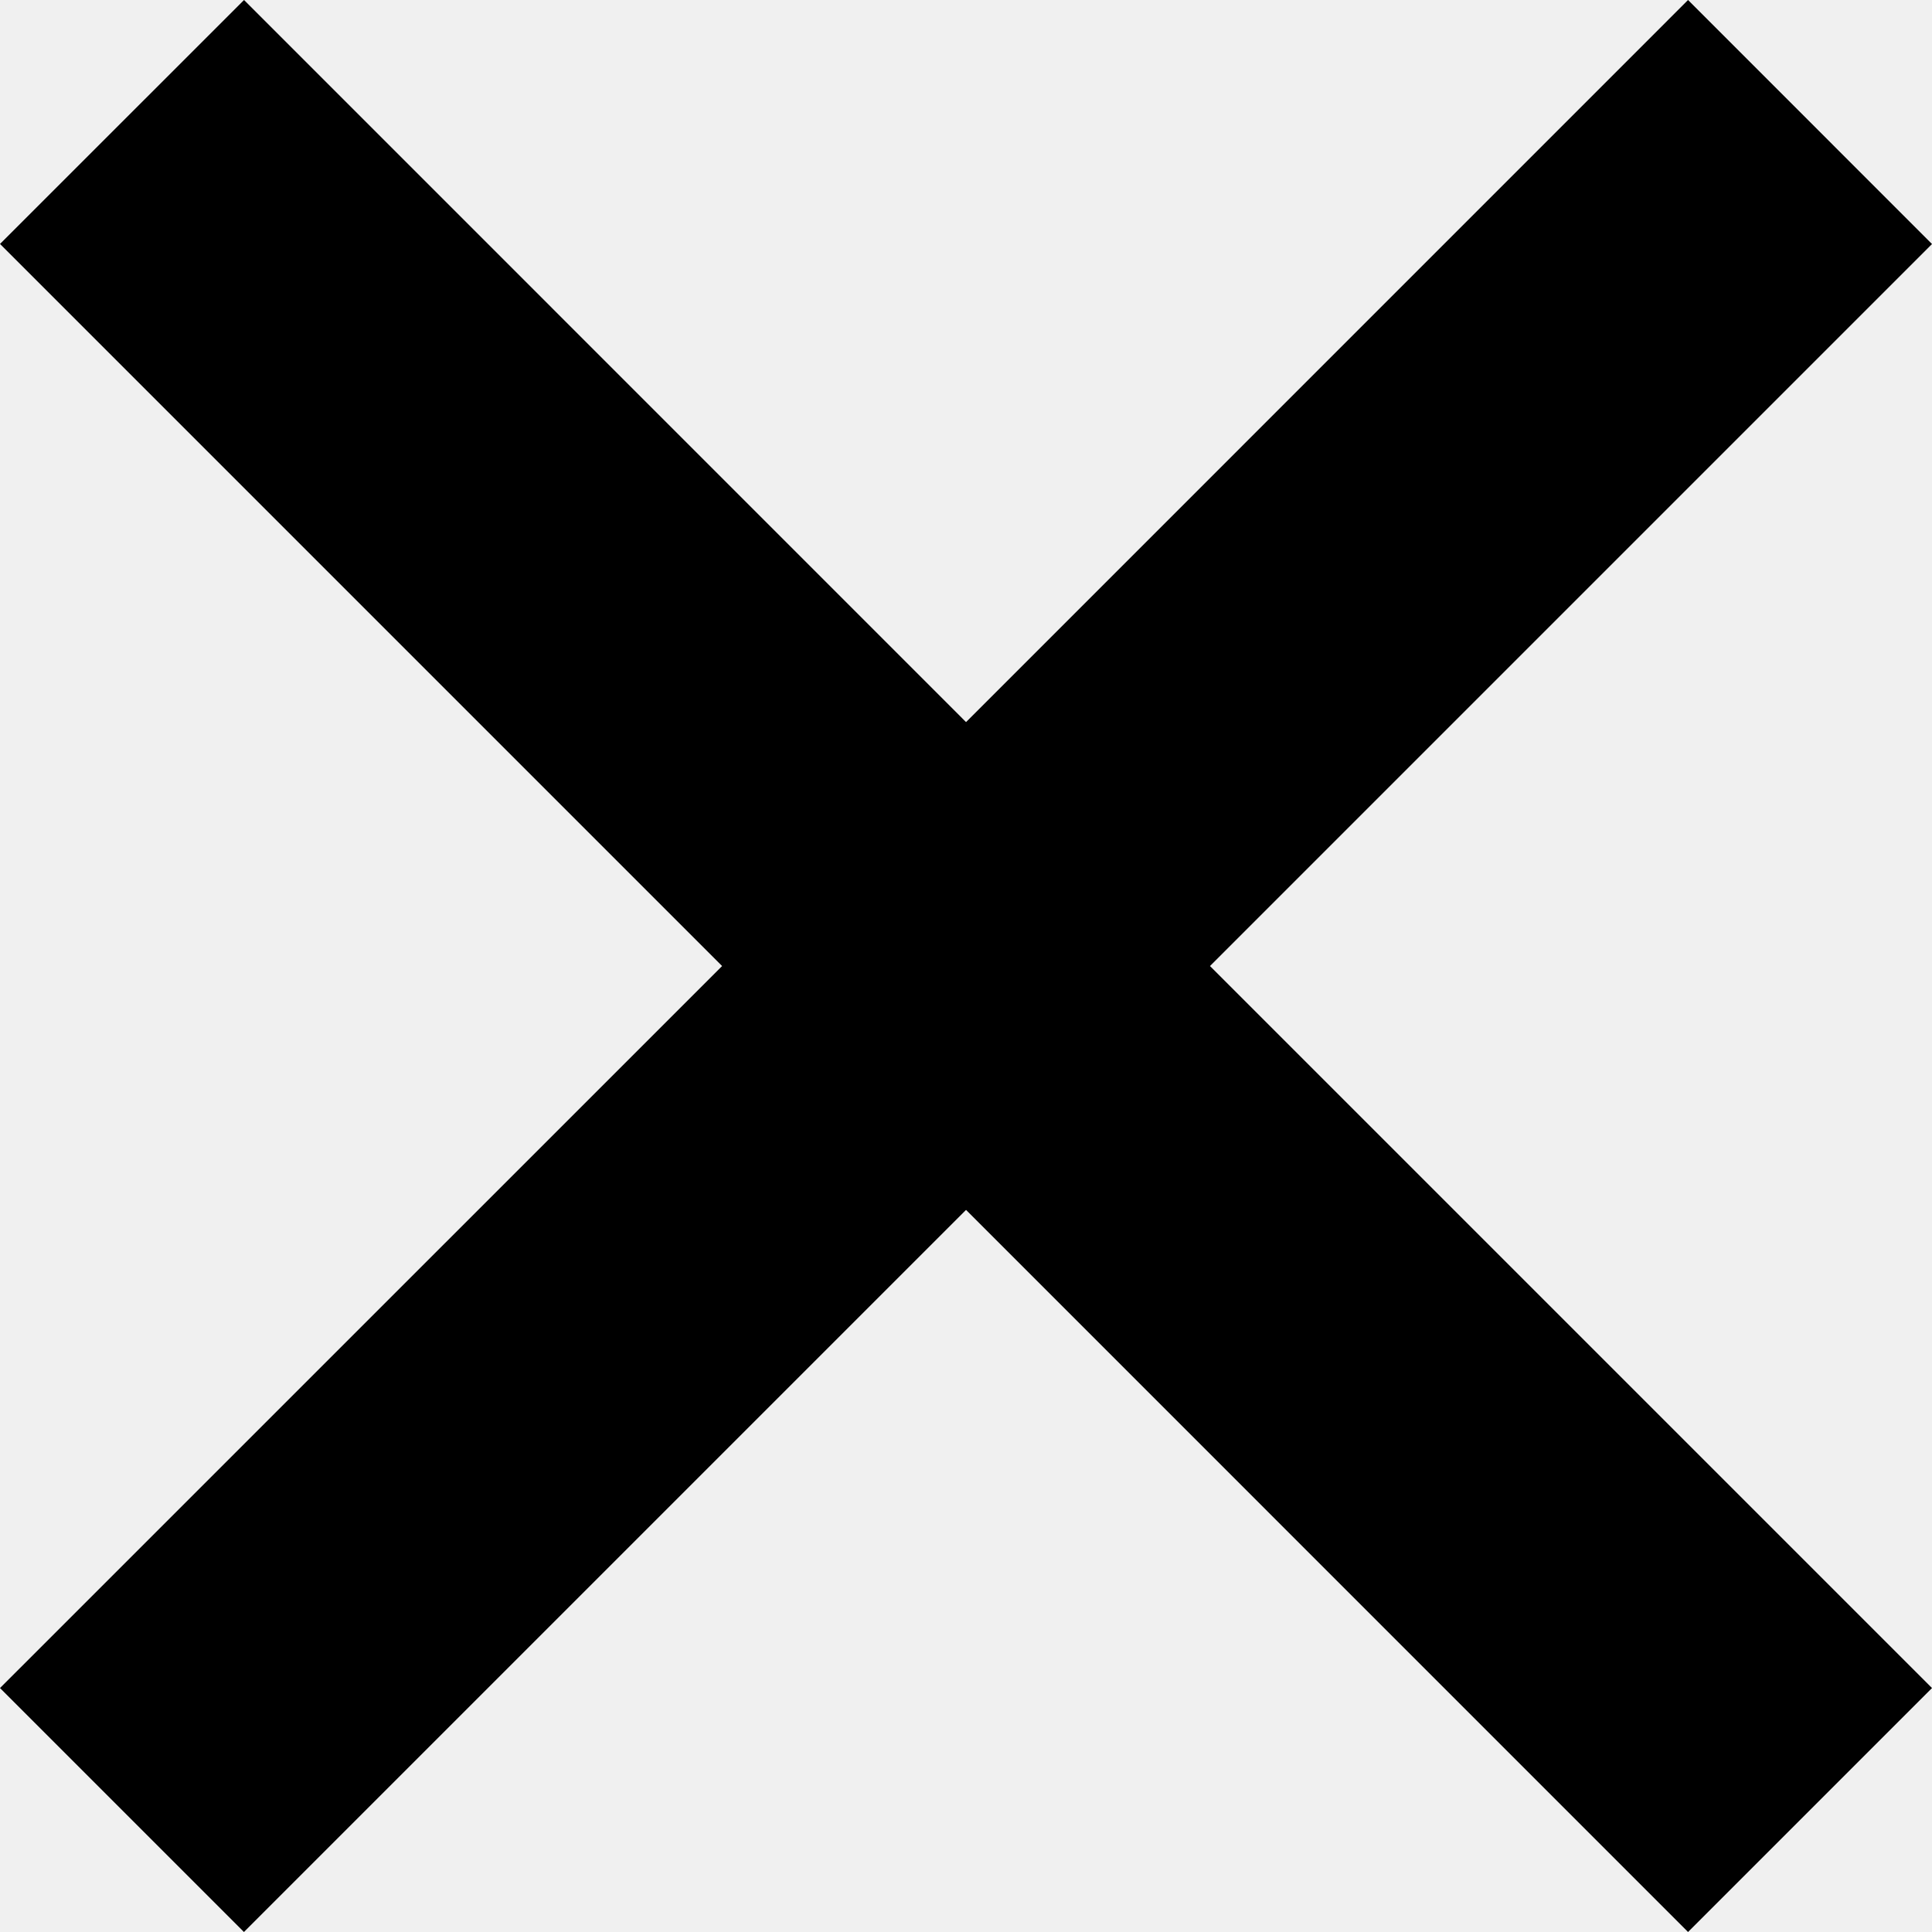
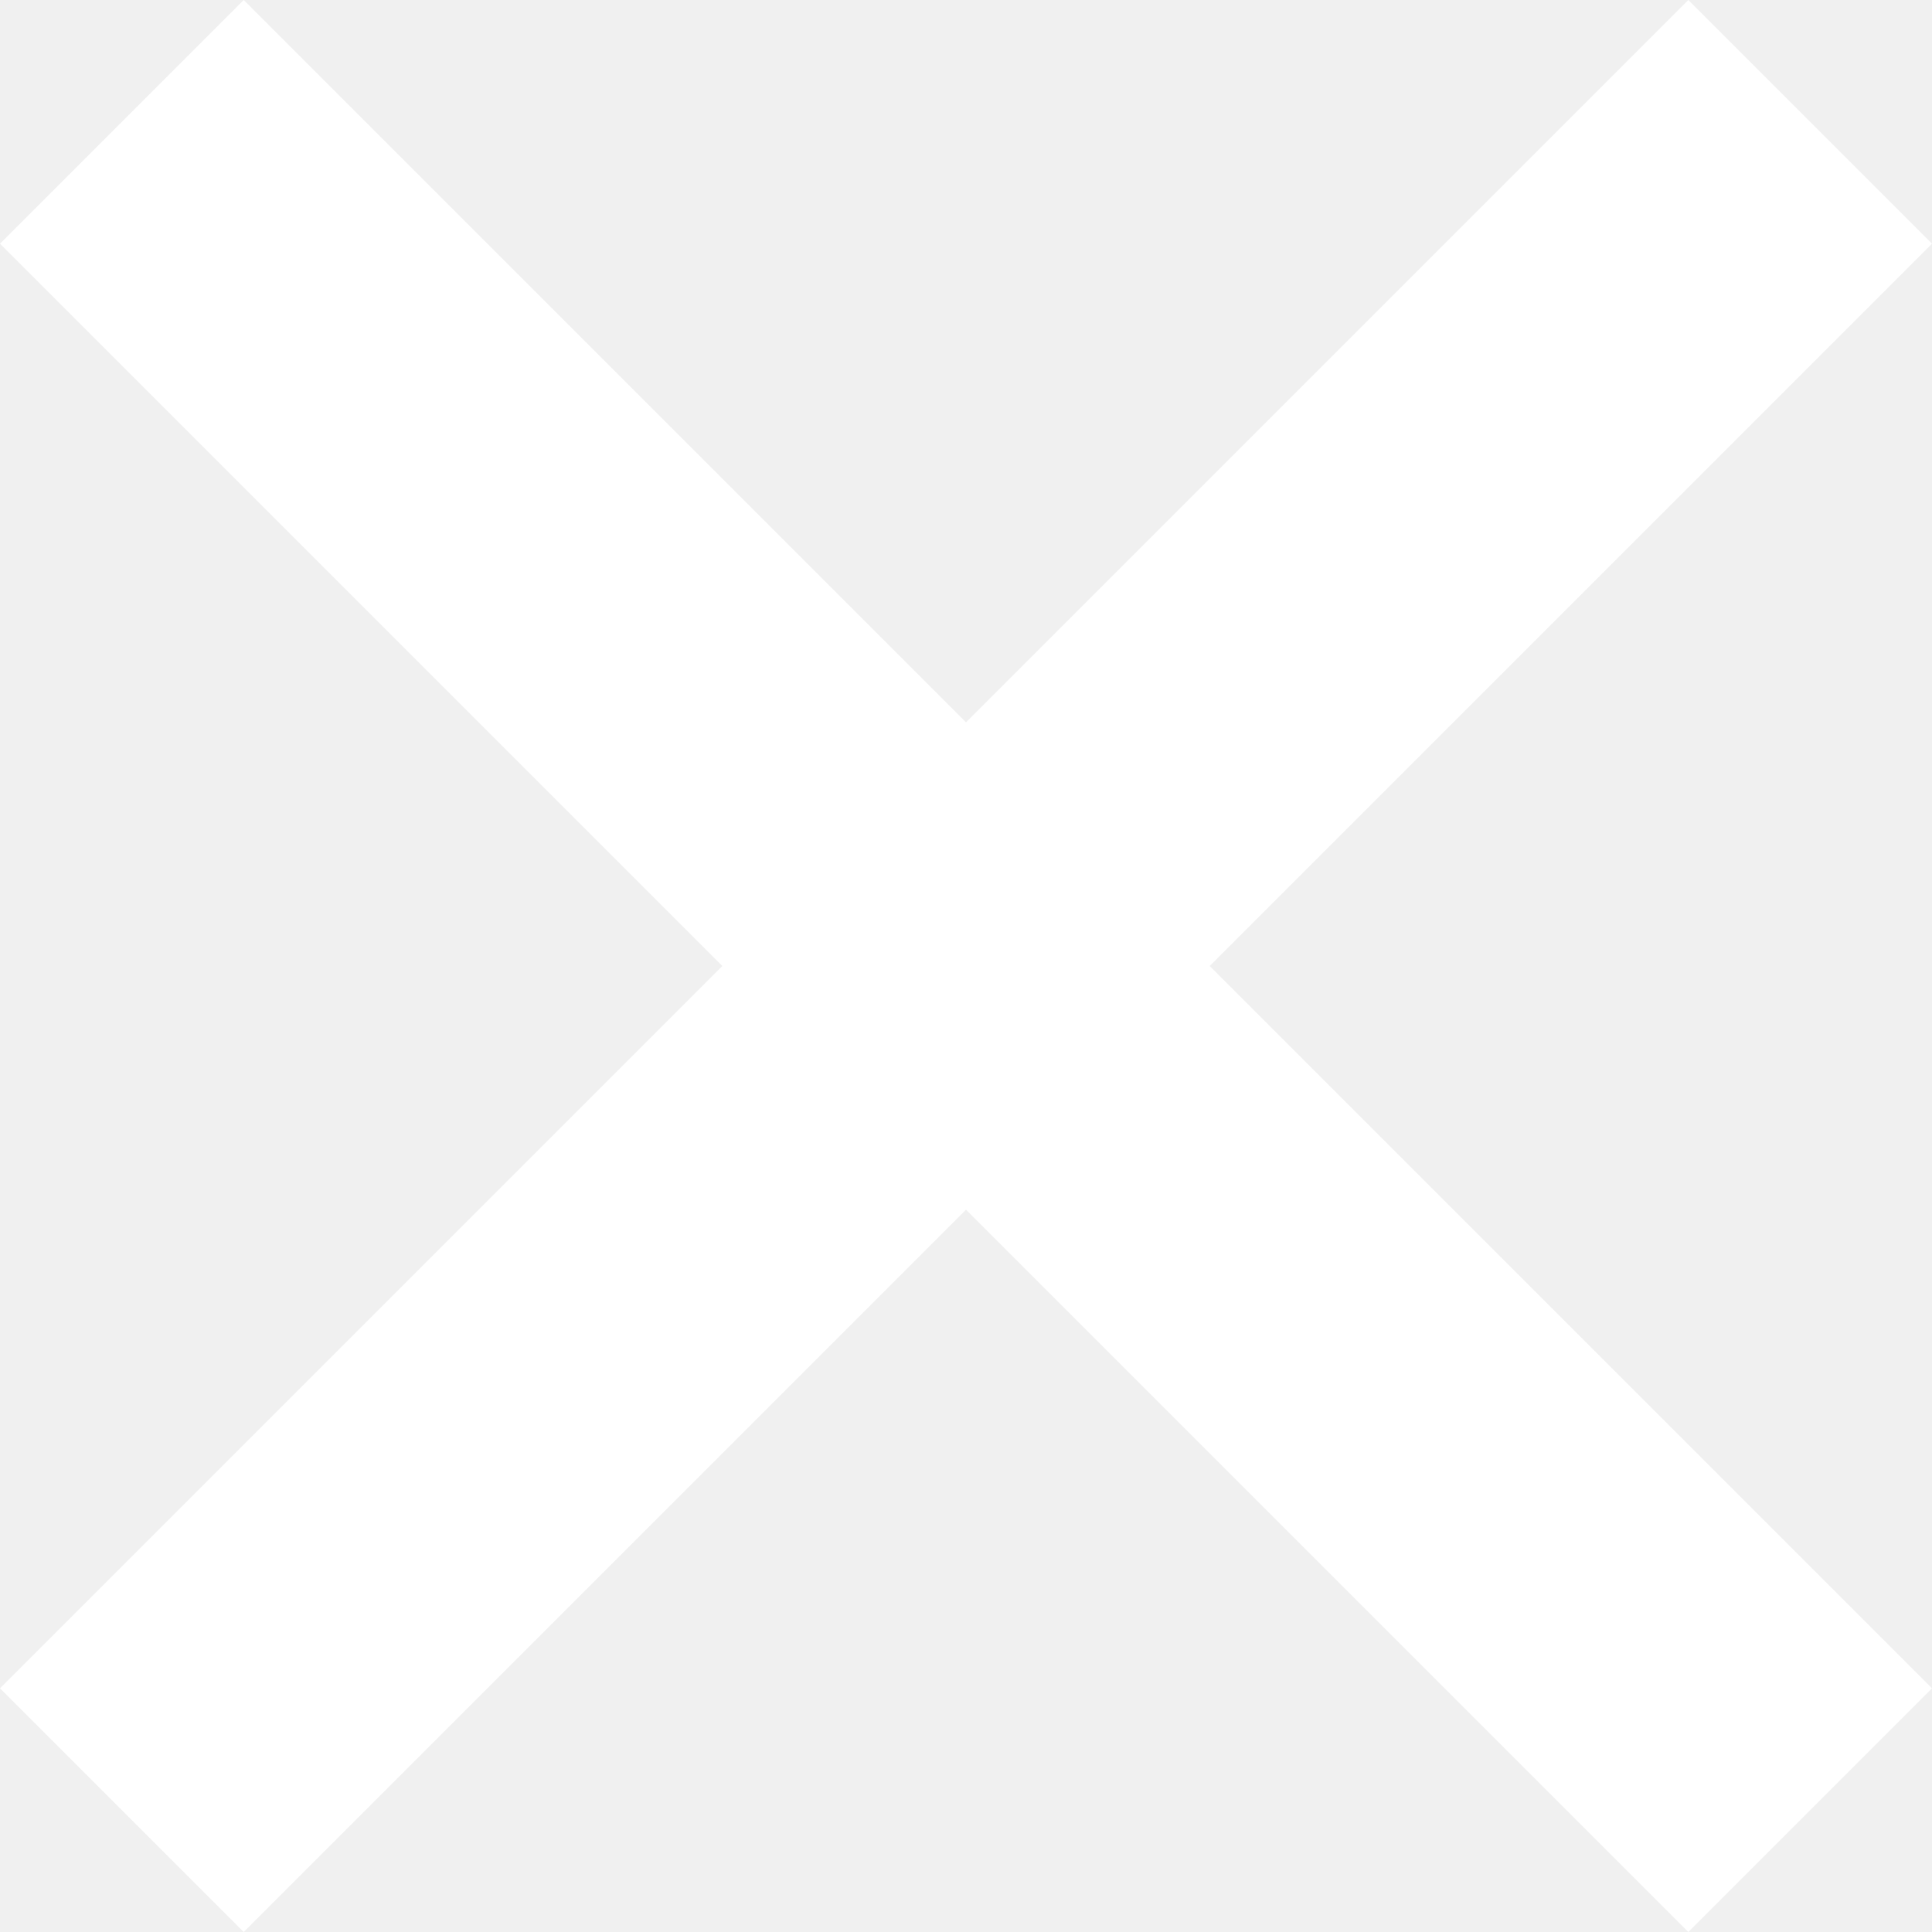
- <svg xmlns="http://www.w3.org/2000/svg" version="1.0" id="Layer_1" x="0px" y="0px" width="22.199px" height="22.199px" viewBox="0 0 22.199 22.199" enable-background="new 0 0 22.199 22.199" xml:space="preserve">
-   <polygon points="22.199,2.804 19.396,0 11.1,8.297 2.804,0 0,2.803 8.297,11.1 0,19.396 2.803,22.199 11.1,13.902 19.396,22.199   22.199,19.396 13.903,11.1 " />
+ <svg xmlns="http://www.w3.org/2000/svg" version="1.1" id="Layer_1" x="0px" y="0px" width="22.2px" height="22.2px" viewBox="0 0 22.2 22.2" style="enable-background:new 0 0 22.2 22.2;" xml:space="preserve">
+   <style type="text/css">
+ 	.st0{fill:#FFFFFF;}
+ </style>
+   <polygon class="st0" points="22.2,2.8 19.4,0 11.1,8.3 2.8,0 0,2.8 8.3,11.1 0,19.4 2.8,22.2 11.1,13.9 19.4,22.2 22.2,19.4   13.9,11.1 " />
</svg>
